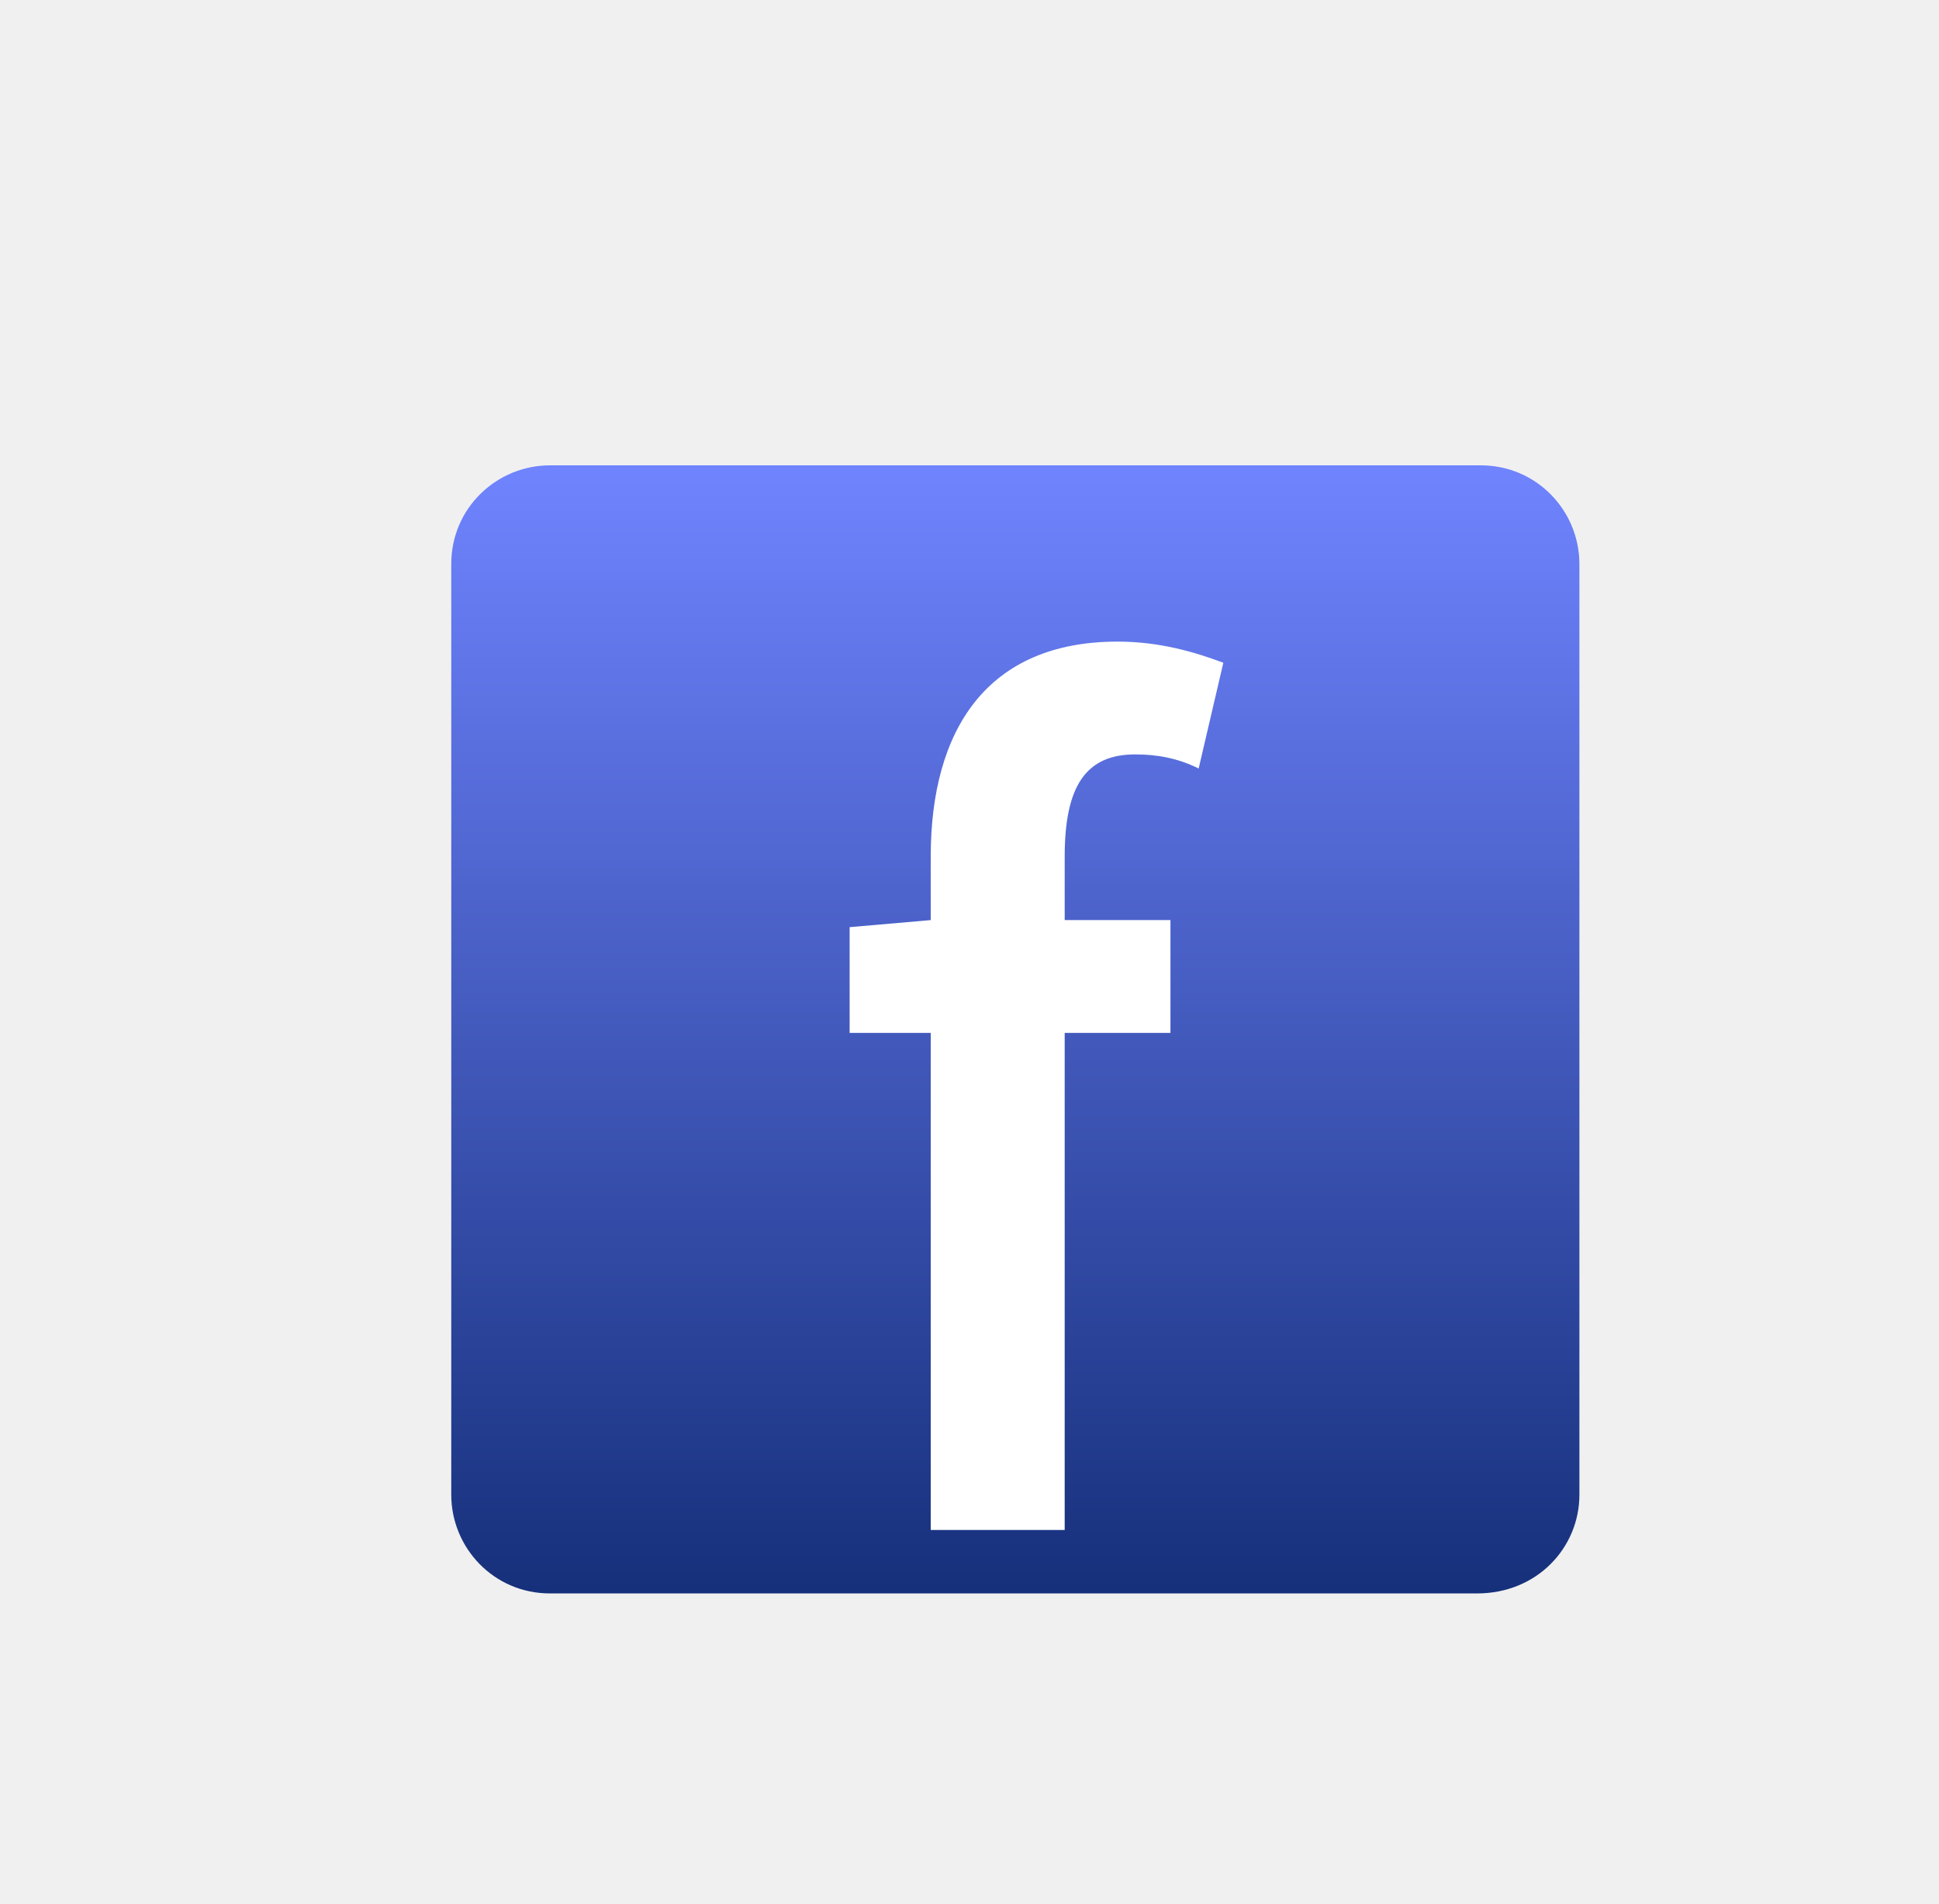
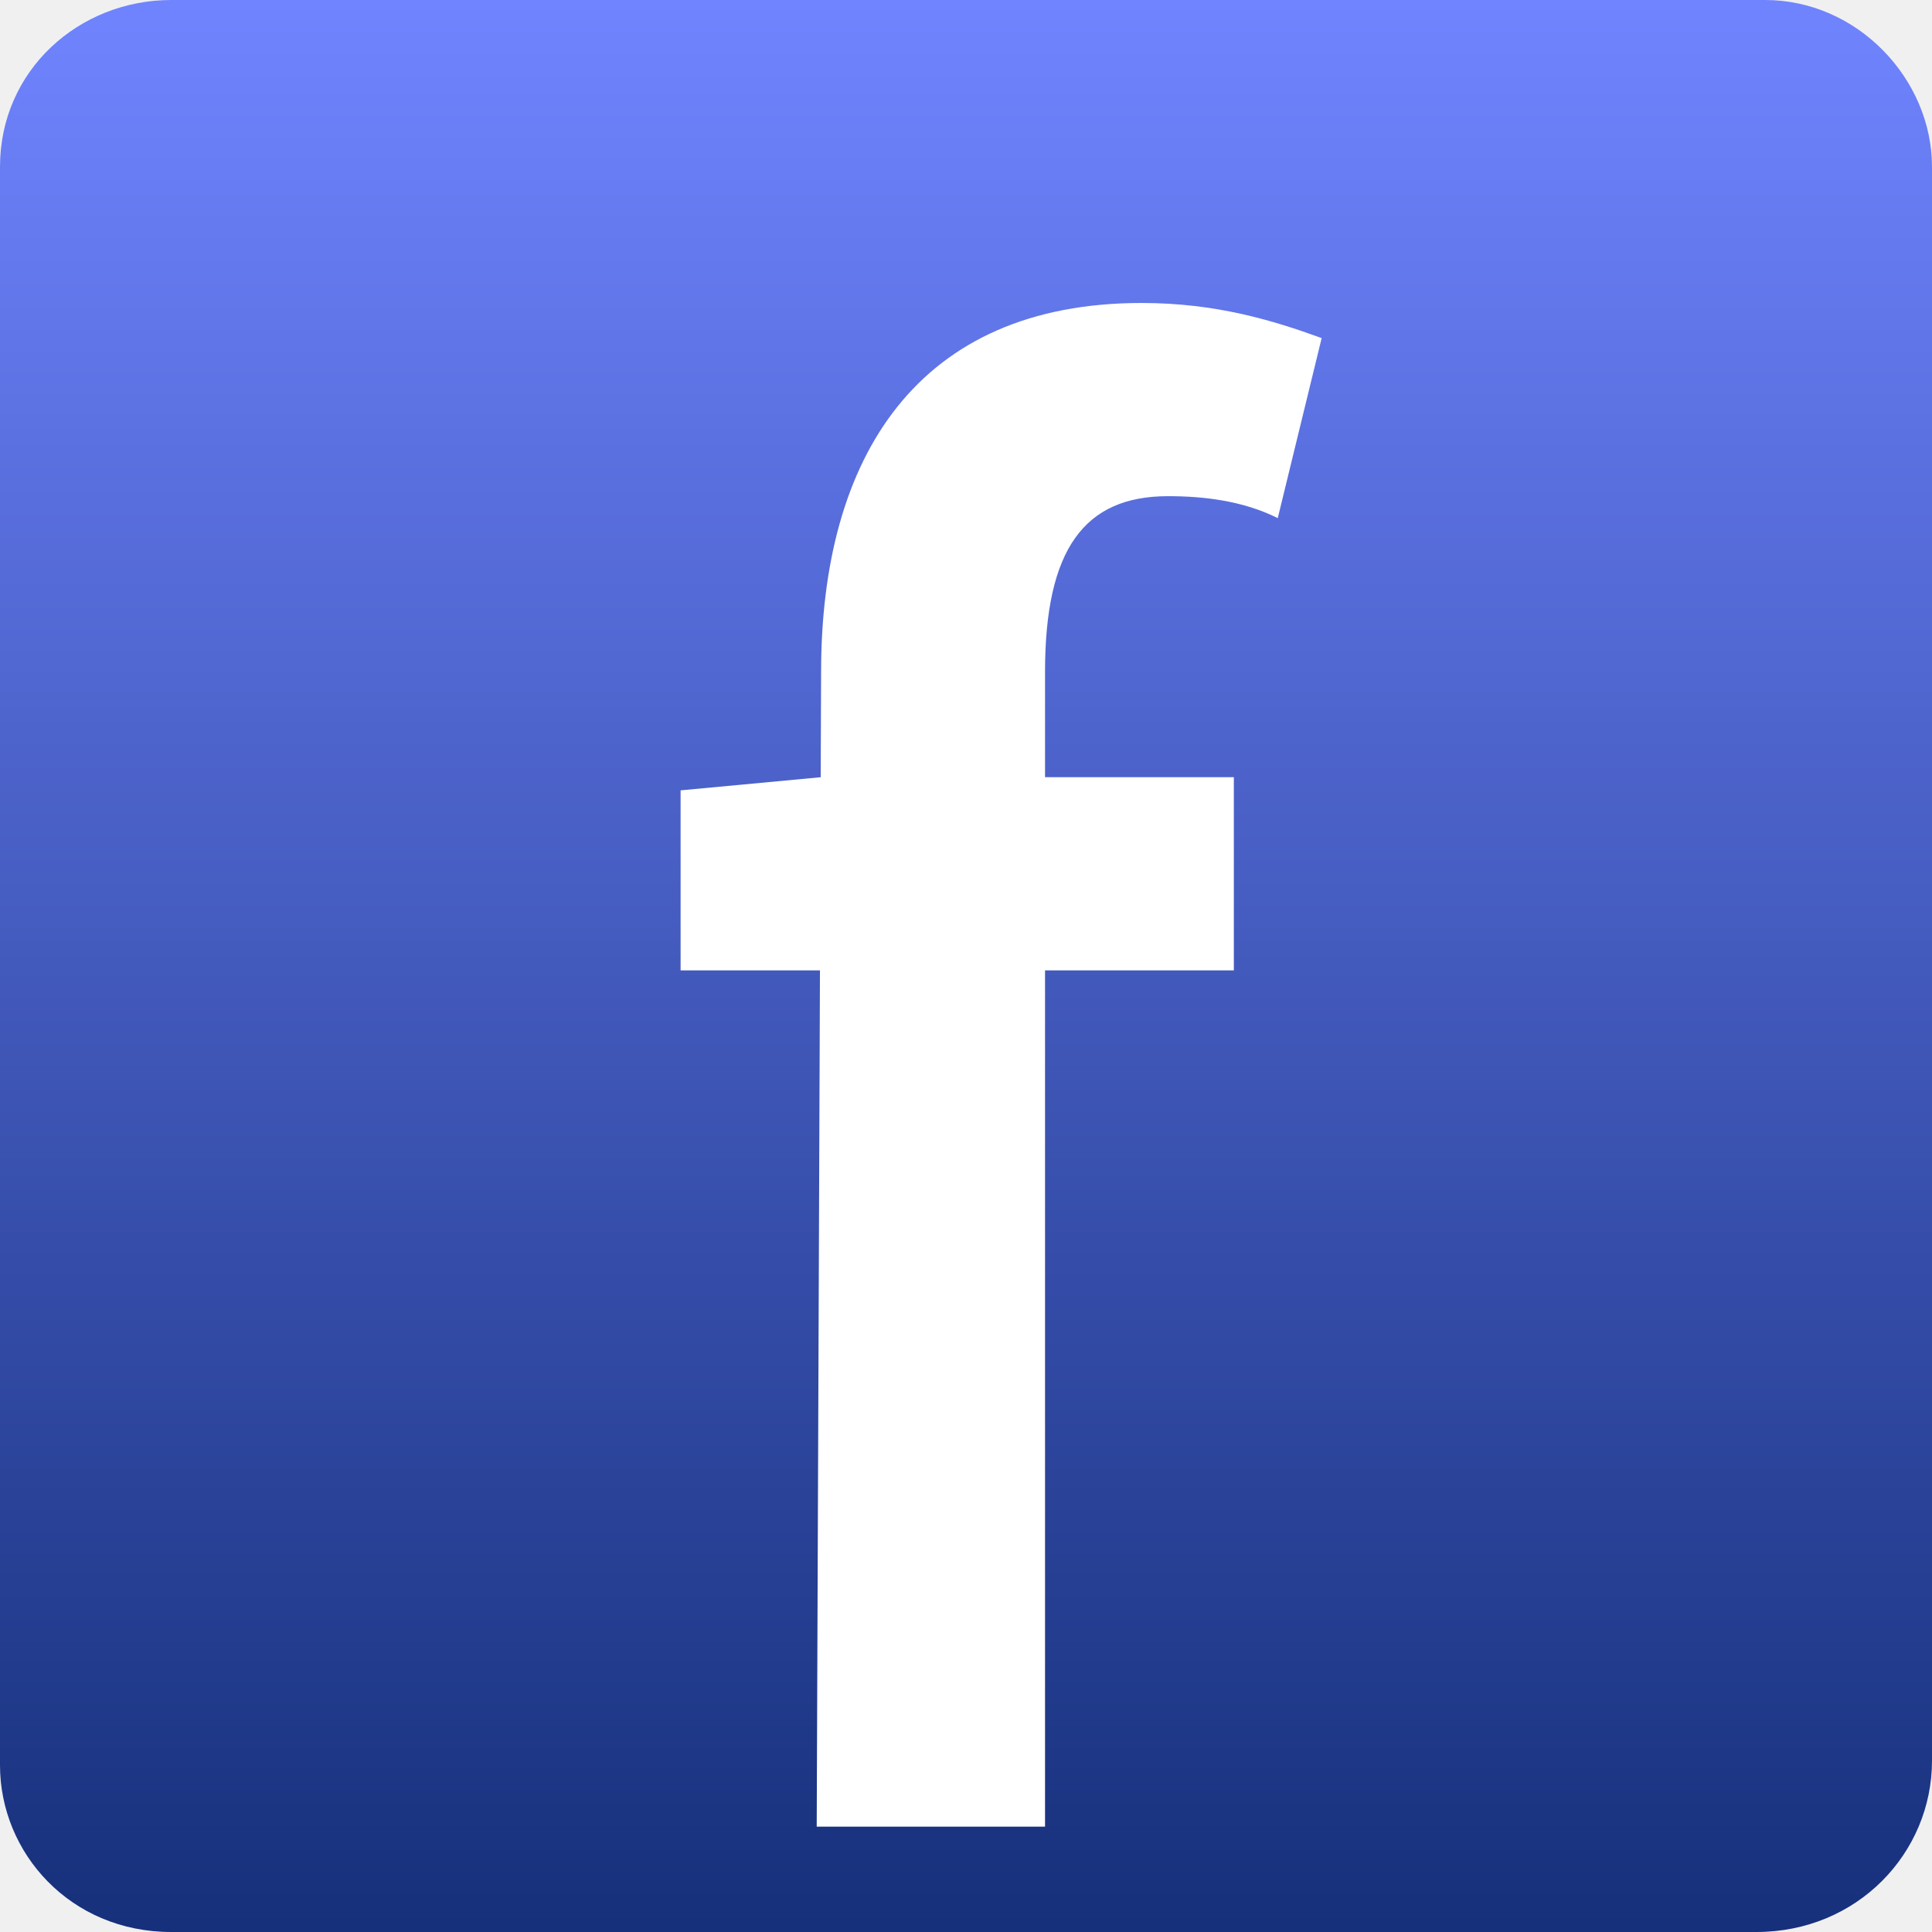
- <svg xmlns="http://www.w3.org/2000/svg" version="1.1" id="fb" x="0px" y="0px" viewBox="0 0 55 54" style="enable-background:new 0 0 55 54;" xml:space="preserve">
+ <svg xmlns="http://www.w3.org/2000/svg" version="1.1" id="fb" x="0px" y="0px" viewBox="0 0 44 44" style="enable-background:new 0 0 44 44;" xml:space="preserve">
  <style type="text/css">
	.st0{fill:url(#BG-fb_1_);}
	.st1{enable-background:new    ;}
	.st2{fill:#FFFFFF;}
</style>
  <g id="f-icon">
-     <linearGradient id="BG-fb_1_" gradientUnits="userSpaceOnUse" x1="28.753" y1="42.85" x2="28.753" y2="10.85" gradientTransform="matrix(1 0 0 -1 0 56)">
+     <linearGradient id="BG-fb_1_" gradientUnits="userSpaceOnUse" x1="22" y1="711.931" x2="22" y2="755.931" gradientTransform="matrix(1 0 0 1 0 -712)">
      <stop offset="0" style="stop-color:#7084FF" />
      <stop offset="1" style="stop-color:#16307B" />
    </linearGradient>
-     <path id="BG-fb" class="st0" d="M41.9,45.2H15.6c-1.6,0-2.8-1.3-2.8-2.8V16c0-1.6,1.3-2.8,2.8-2.8h26.4c1.6,0,2.8,1.3,2.8,2.8v26.4   C44.8,43.9,43.6,45.2,41.9,45.2z" />
+     <path id="BG-fb" class="st0" d="M40,44H3.9C1.6,44,0,42.2,0,40.2V3.8C0,1.6,1.8,0,3.9,0h36.3C42.3,0,44,1.8,44,3.8v36.3   C44,42.2,42.3,44,40,44z" />
    <g id="f" class="st1">
-       <path class="st2" d="M24.1,26.3l2.3-0.2h6.8v3.2h-9.1V26.3z M26.4,24.3c0-3.6,1.6-6.1,5.3-6.1c1.2,0,2.2,0.3,3,0.6l-0.7,3    c-0.6-0.3-1.2-0.4-1.8-0.4c-1.4,0-2,0.9-2,2.9v19.1h-3.8L26.4,24.3L26.4,24.3z" />
+       <path class="st2" d="M15.5,18l3.2-0.3h9.4v4.4H15.5V18z M18.7,15.3c0-4.9,2.2-8.4,7.3-8.4c1.7,0,3,0.4,4.1,0.8l-1,4.1    c-0.8-0.4-1.7-0.5-2.5-0.5c-1.9,0-2.8,1.2-2.8,4v26.3h-5.2L18.7,15.3L18.7,15.3z" />
    </g>
  </g>
</svg>
